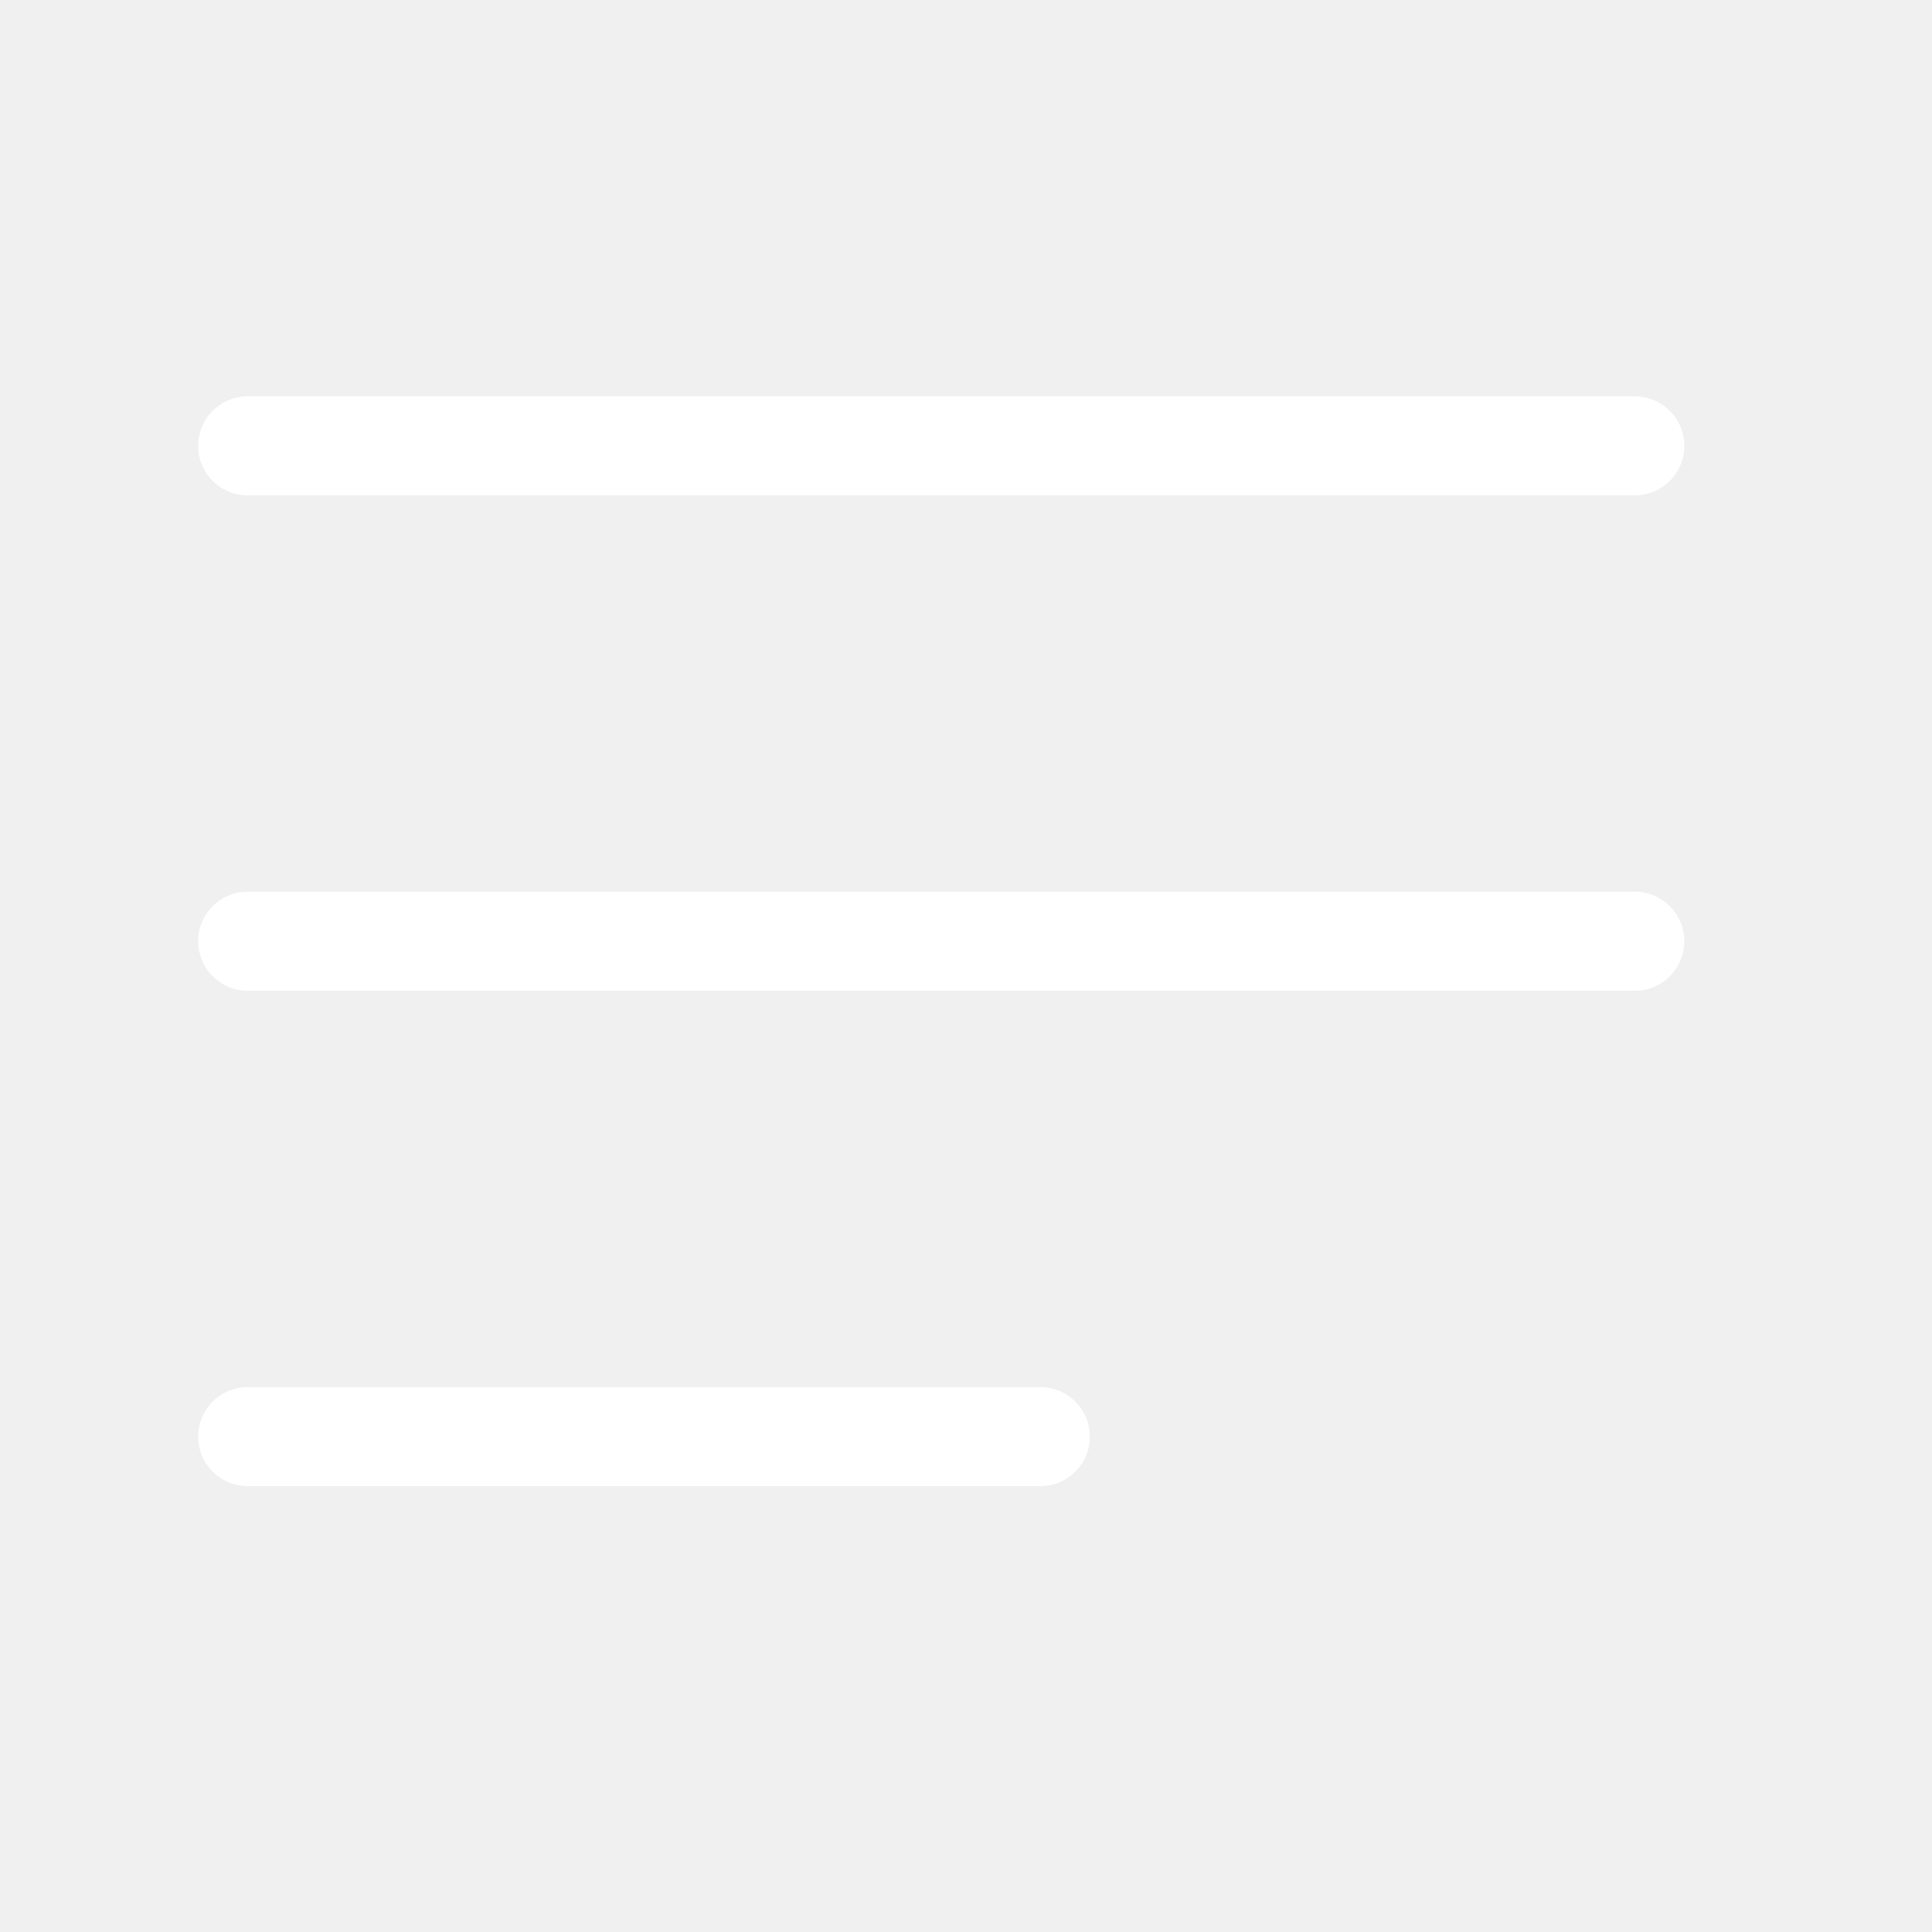
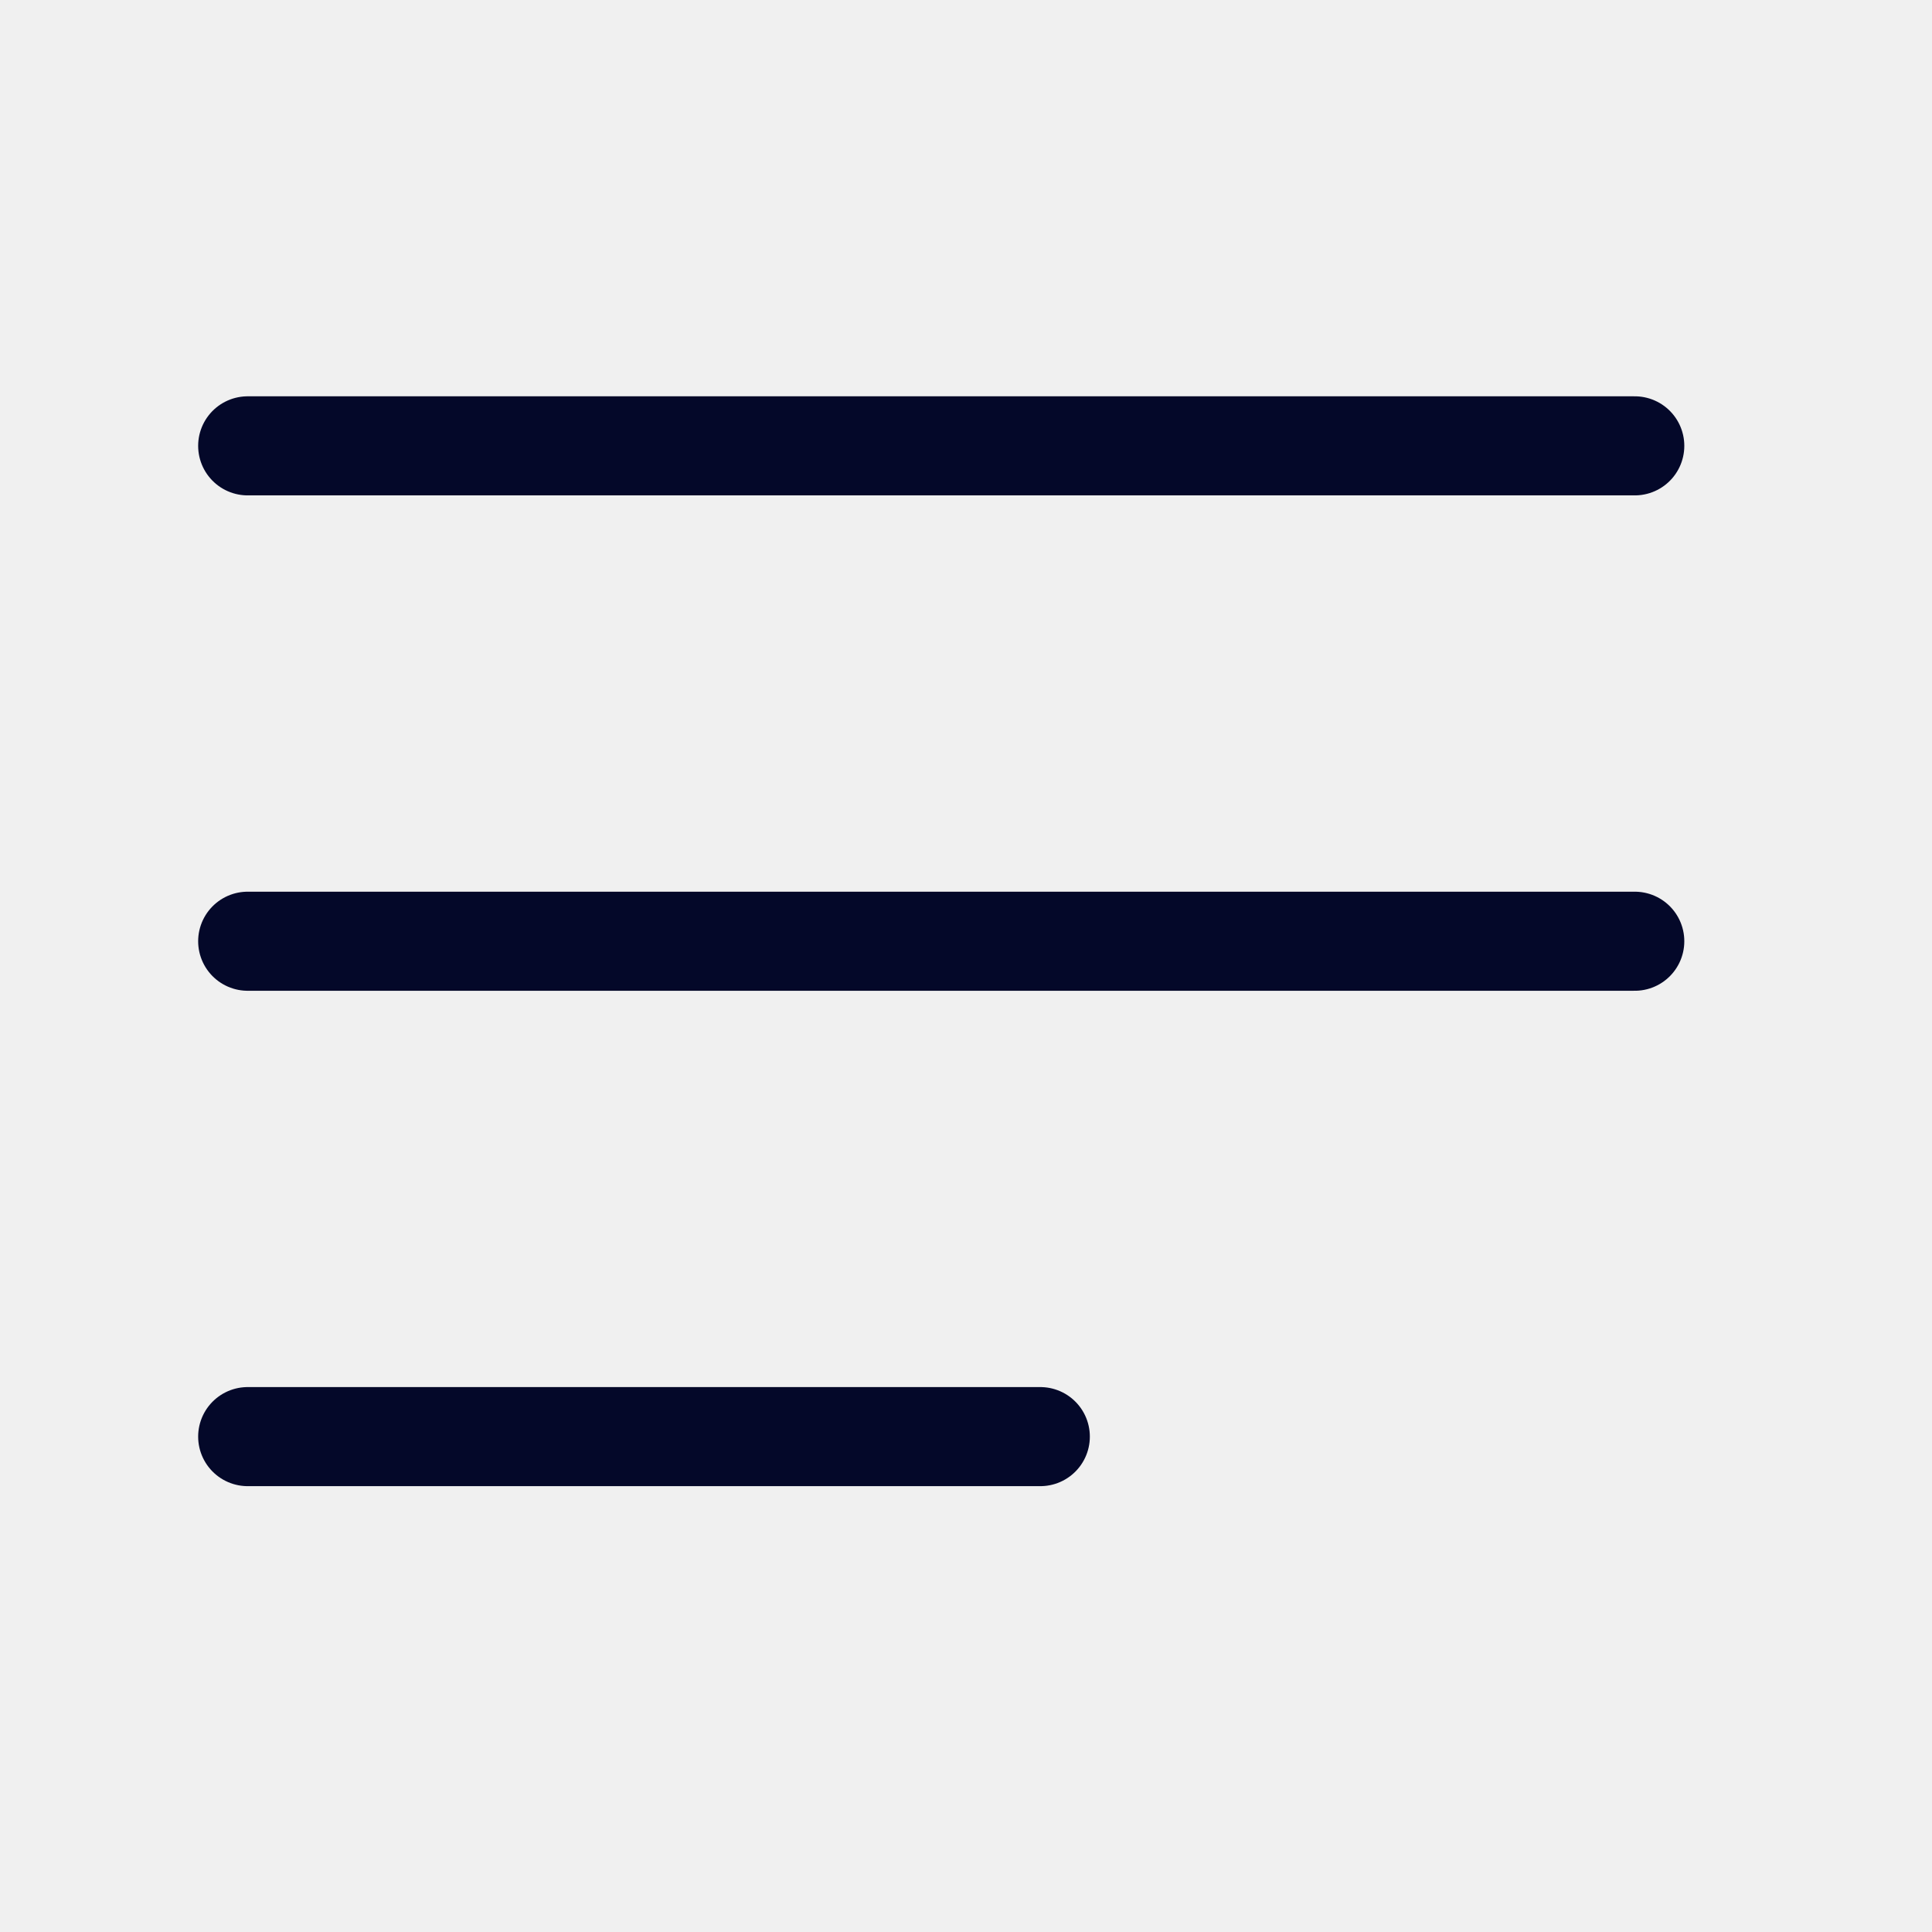
<svg xmlns="http://www.w3.org/2000/svg" width="39" height="39" viewBox="0 0 39 39" fill="none">
-   <path d="M33 9L5 9" stroke="#ffffff" stroke-width="2" stroke-linecap="round" />
-   <path d="M33 19L5 19" stroke="#ffffff" stroke-width="2" stroke-linecap="round" />
-   <path d="M21 29L5 29" stroke="#ffffff" stroke-width="2" stroke-linecap="round" />
+   <path d="M33 9L5 9" stroke="#040829" stroke-width="2" stroke-linecap="round" />
+   <path d="M33 19L5 19" stroke="#040829" stroke-width="2" stroke-linecap="round" />
+   <path d="M21 29L5 29" stroke="#040829" stroke-width="2" stroke-linecap="round" />
</svg>
